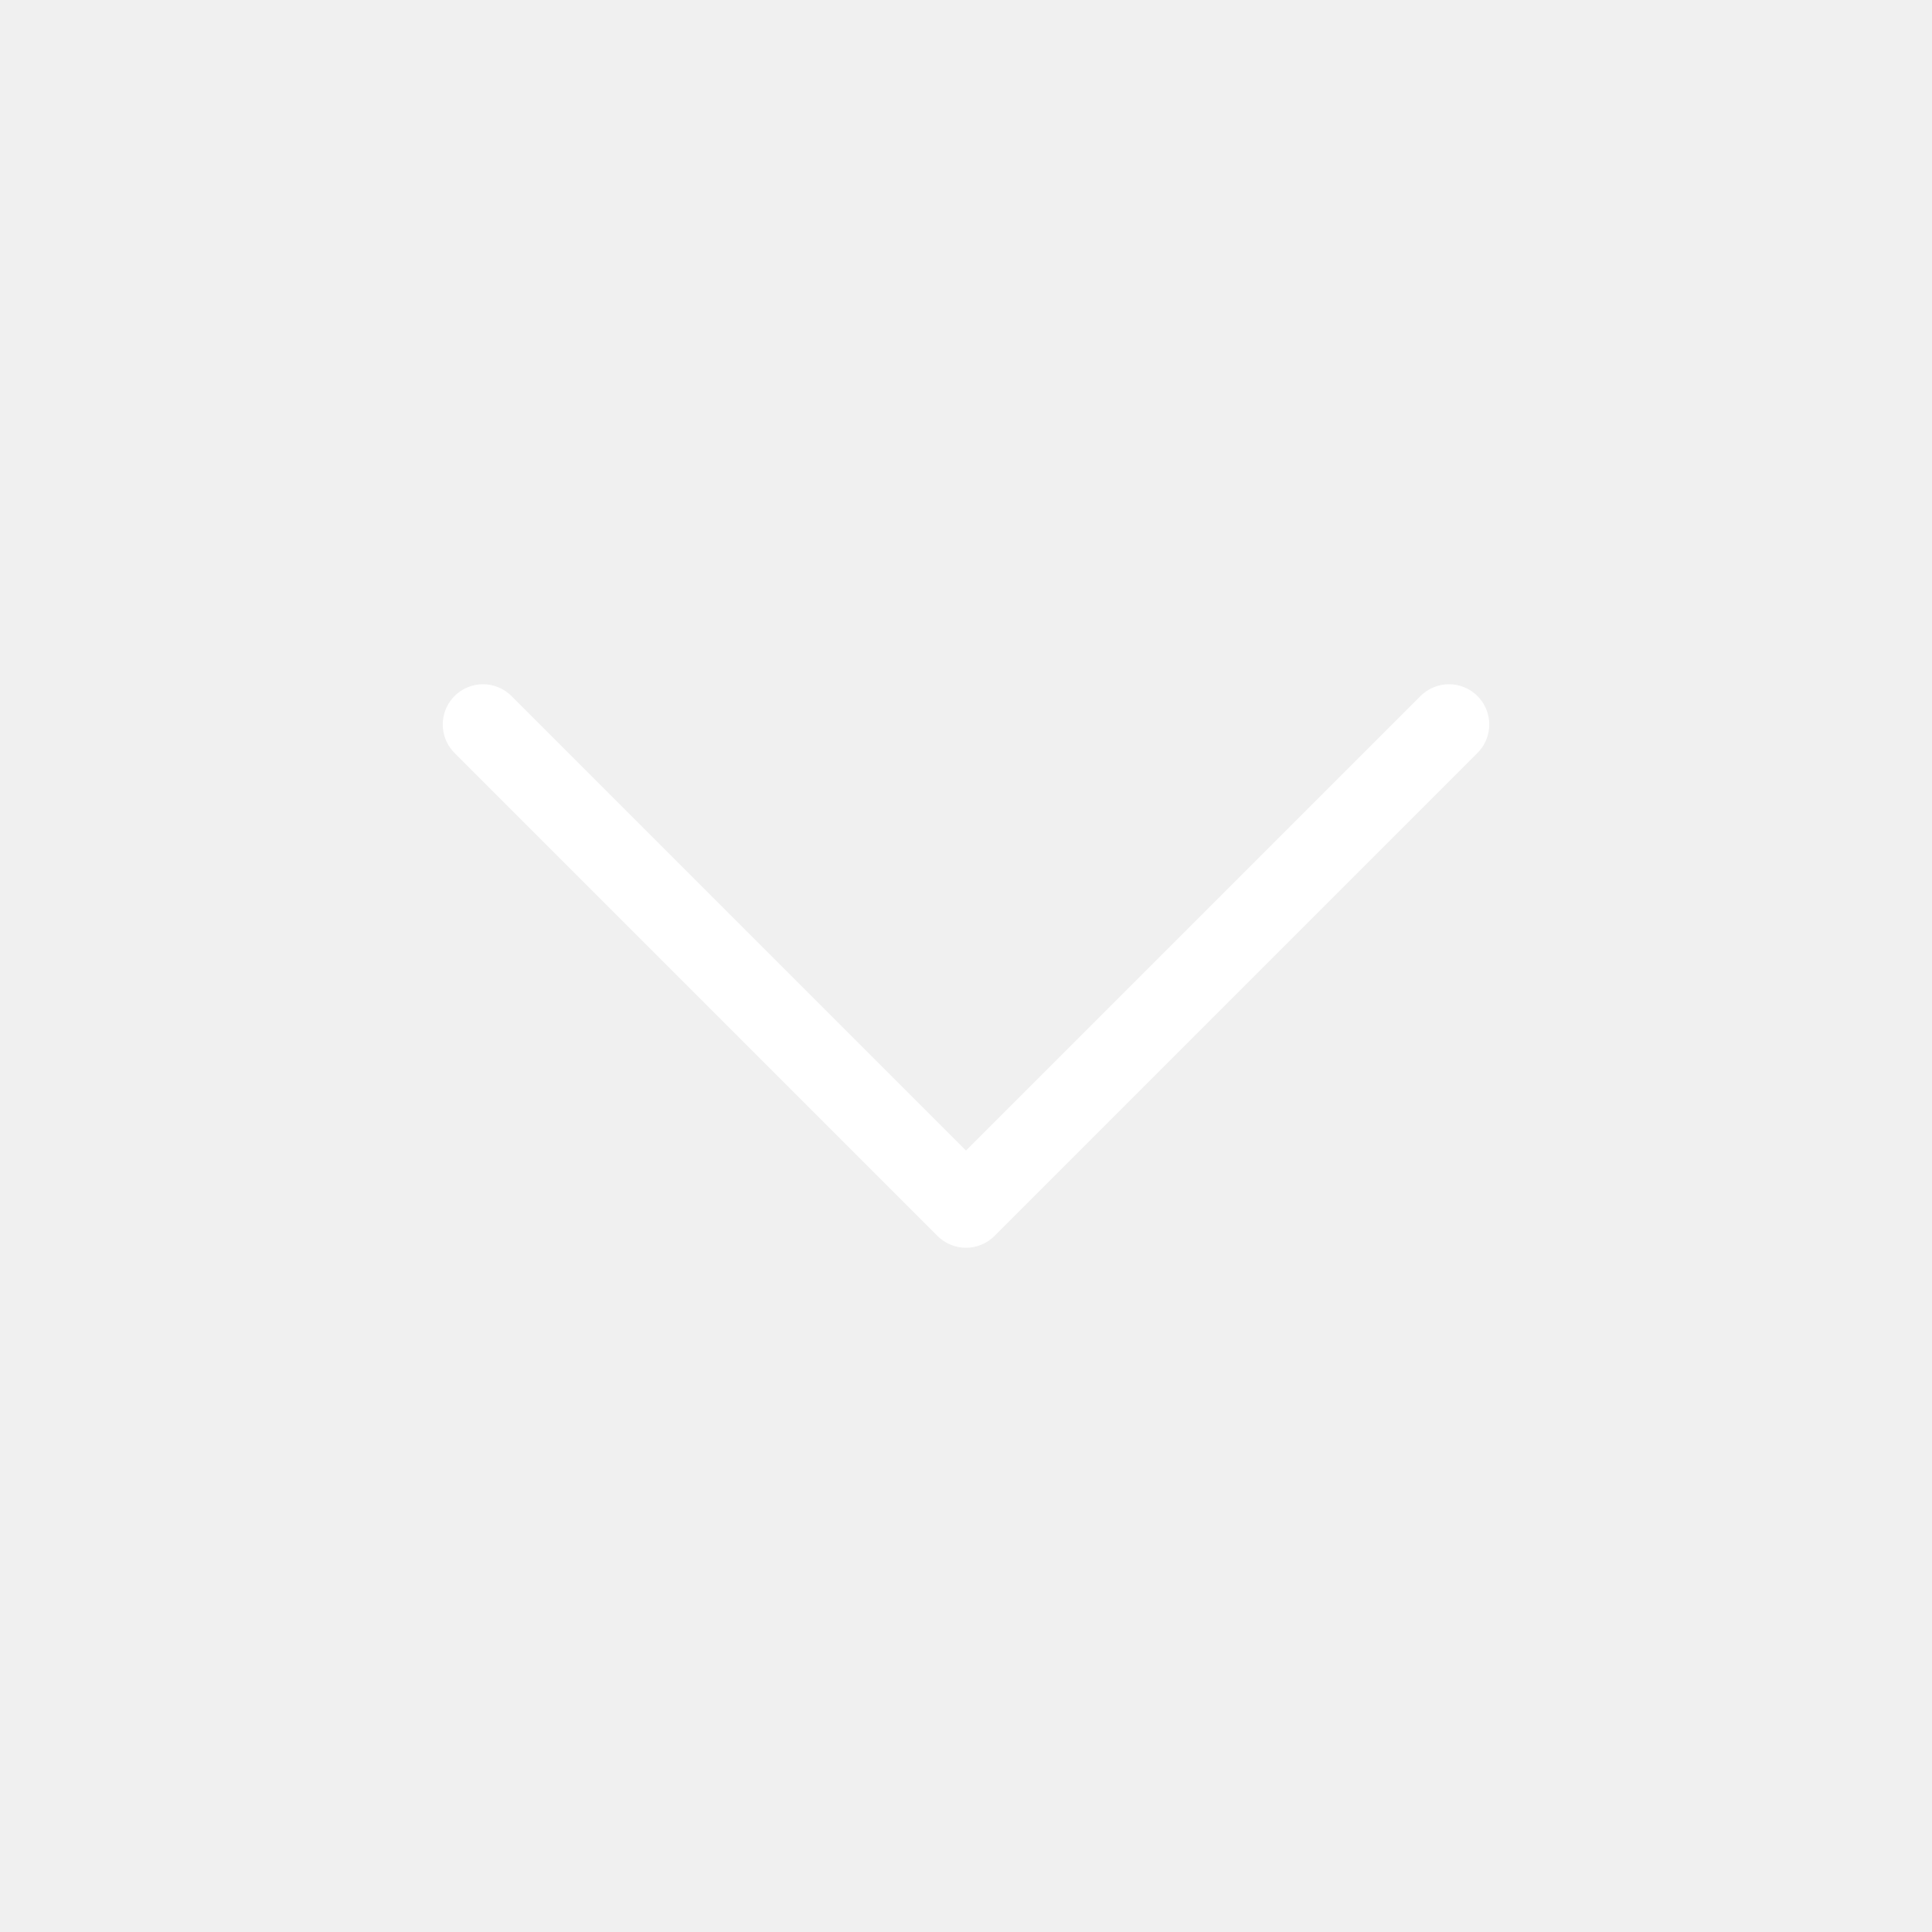
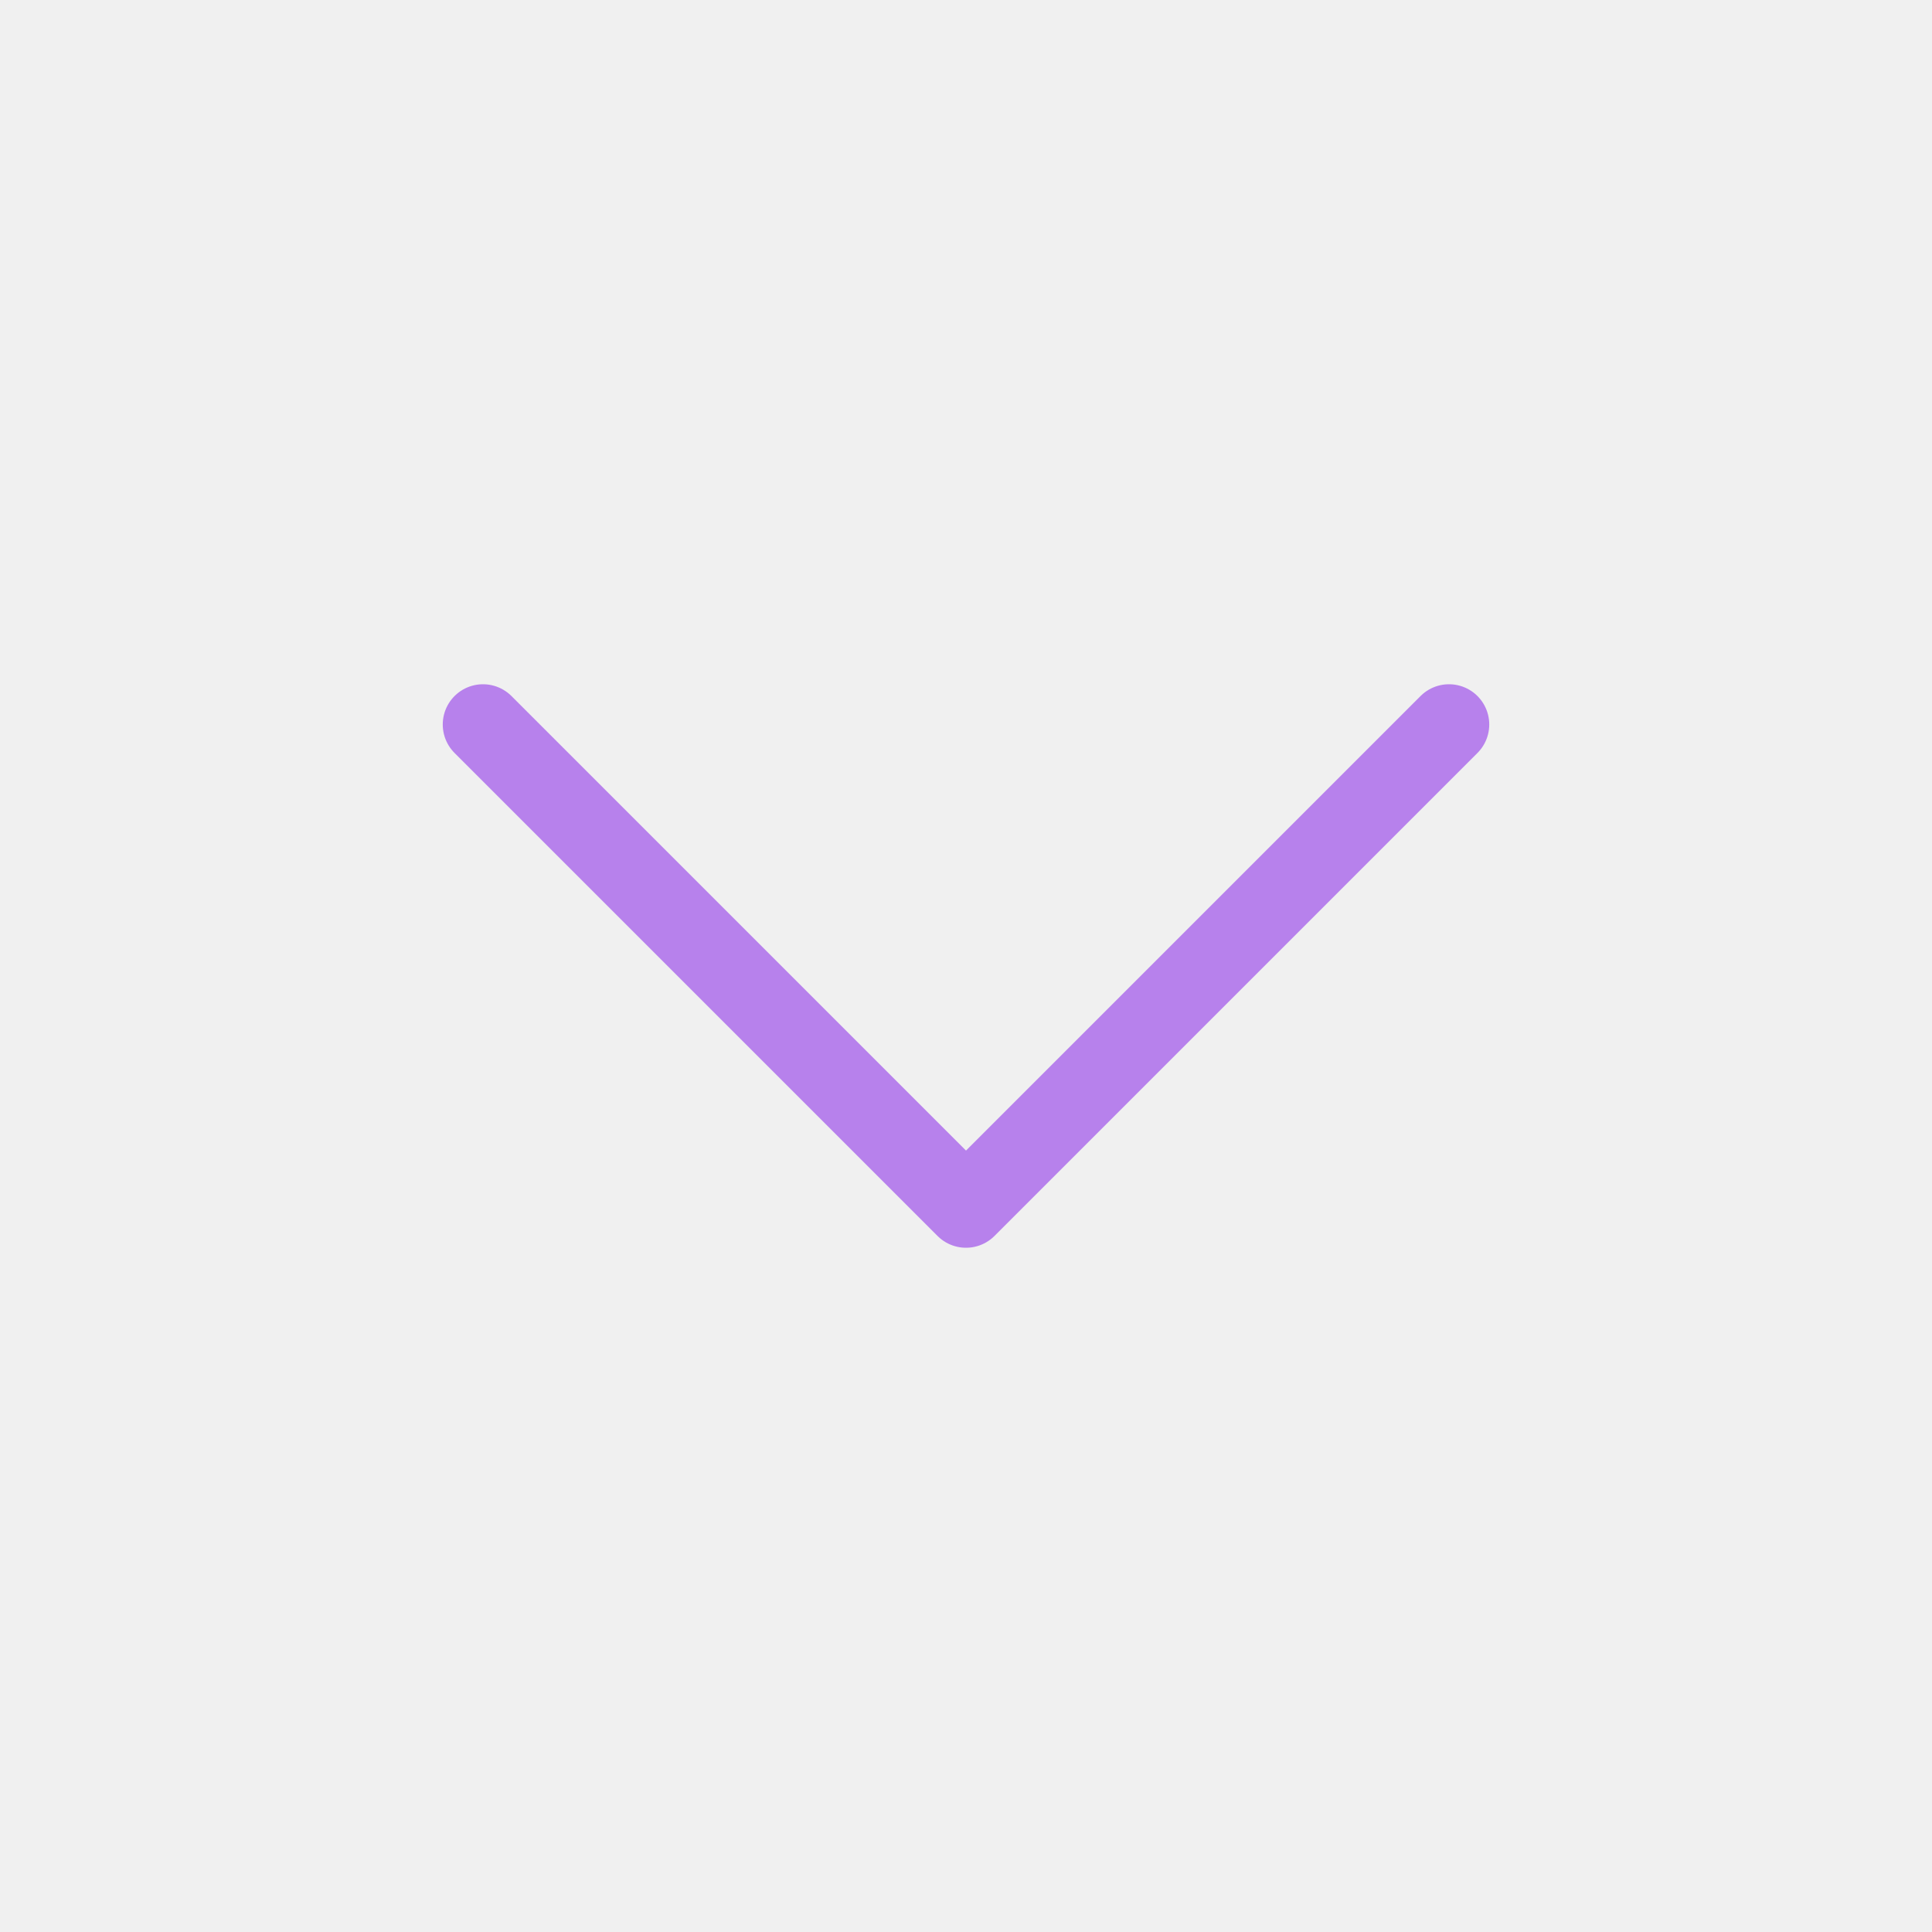
<svg xmlns="http://www.w3.org/2000/svg" width="48" height="48" viewBox="0 0 48 48" fill="none">
-   <path d="M12 18L24 30L36 18" stroke="white" stroke-width="2" stroke-linecap="round" stroke-linejoin="round" />
+   <path d="M12 18L24 30L36 18" stroke="#b781ec" stroke-width="2" stroke-linecap="round" stroke-linejoin="round" />
</svg>
